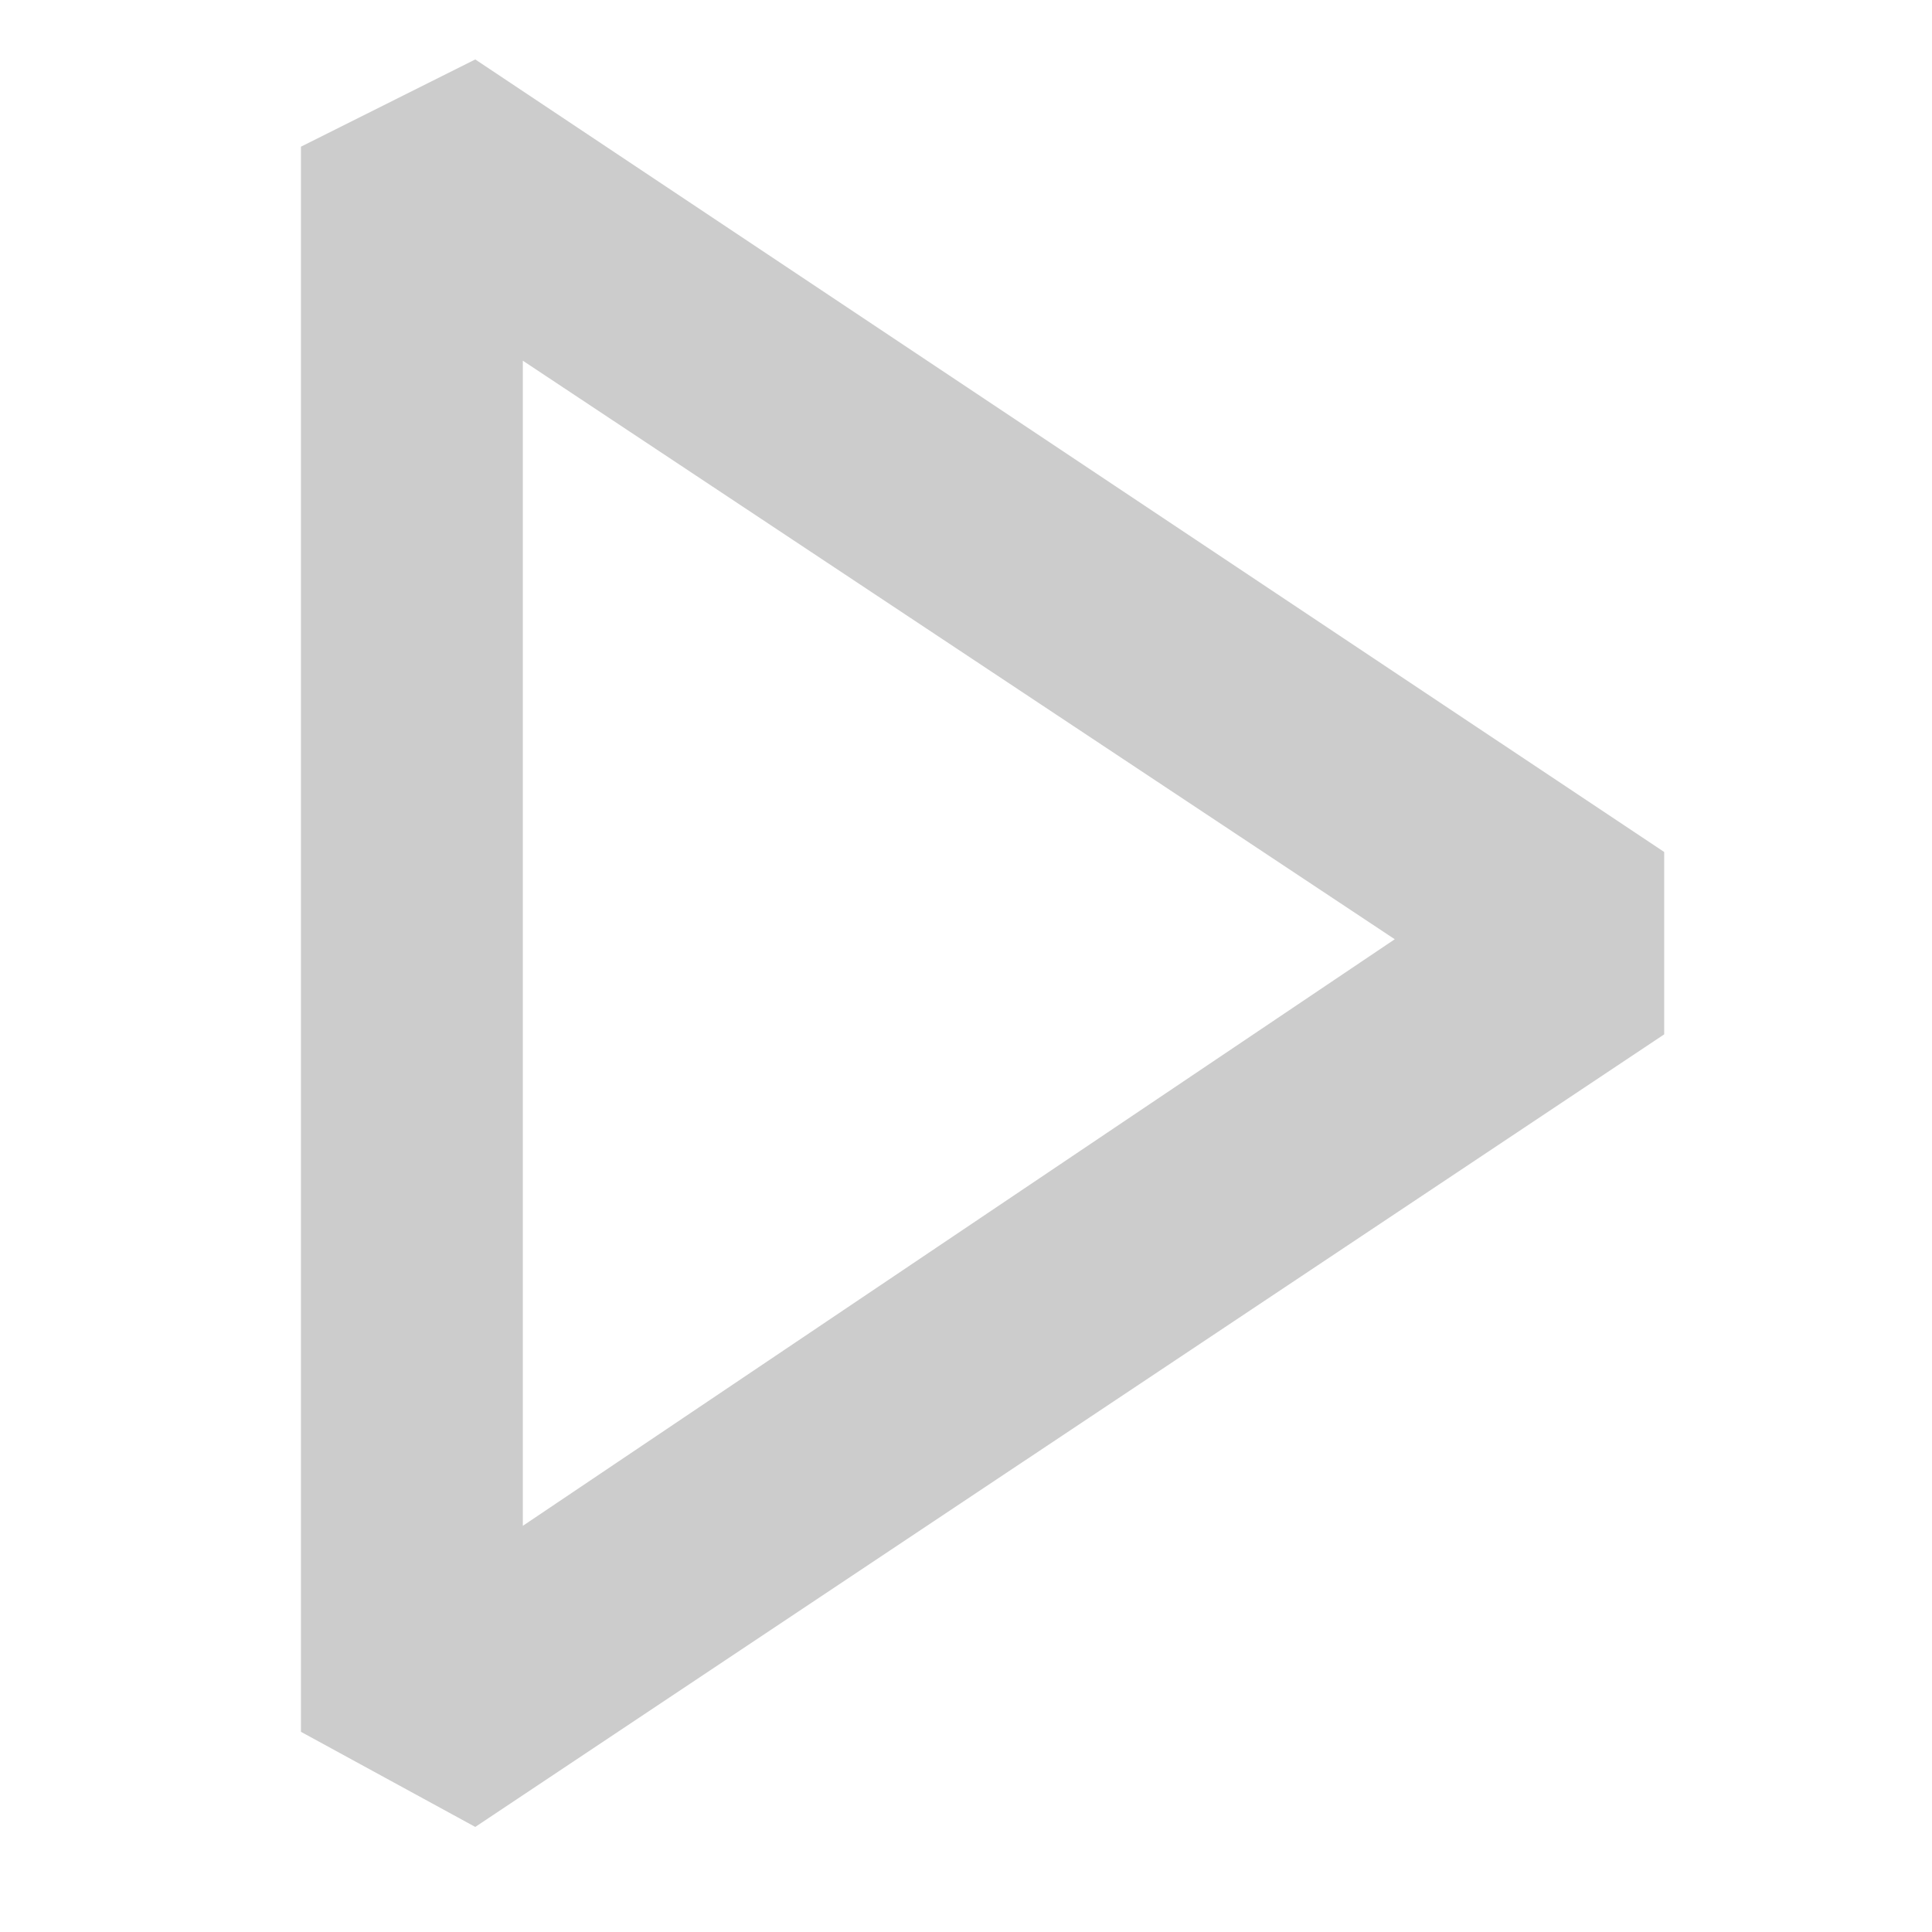
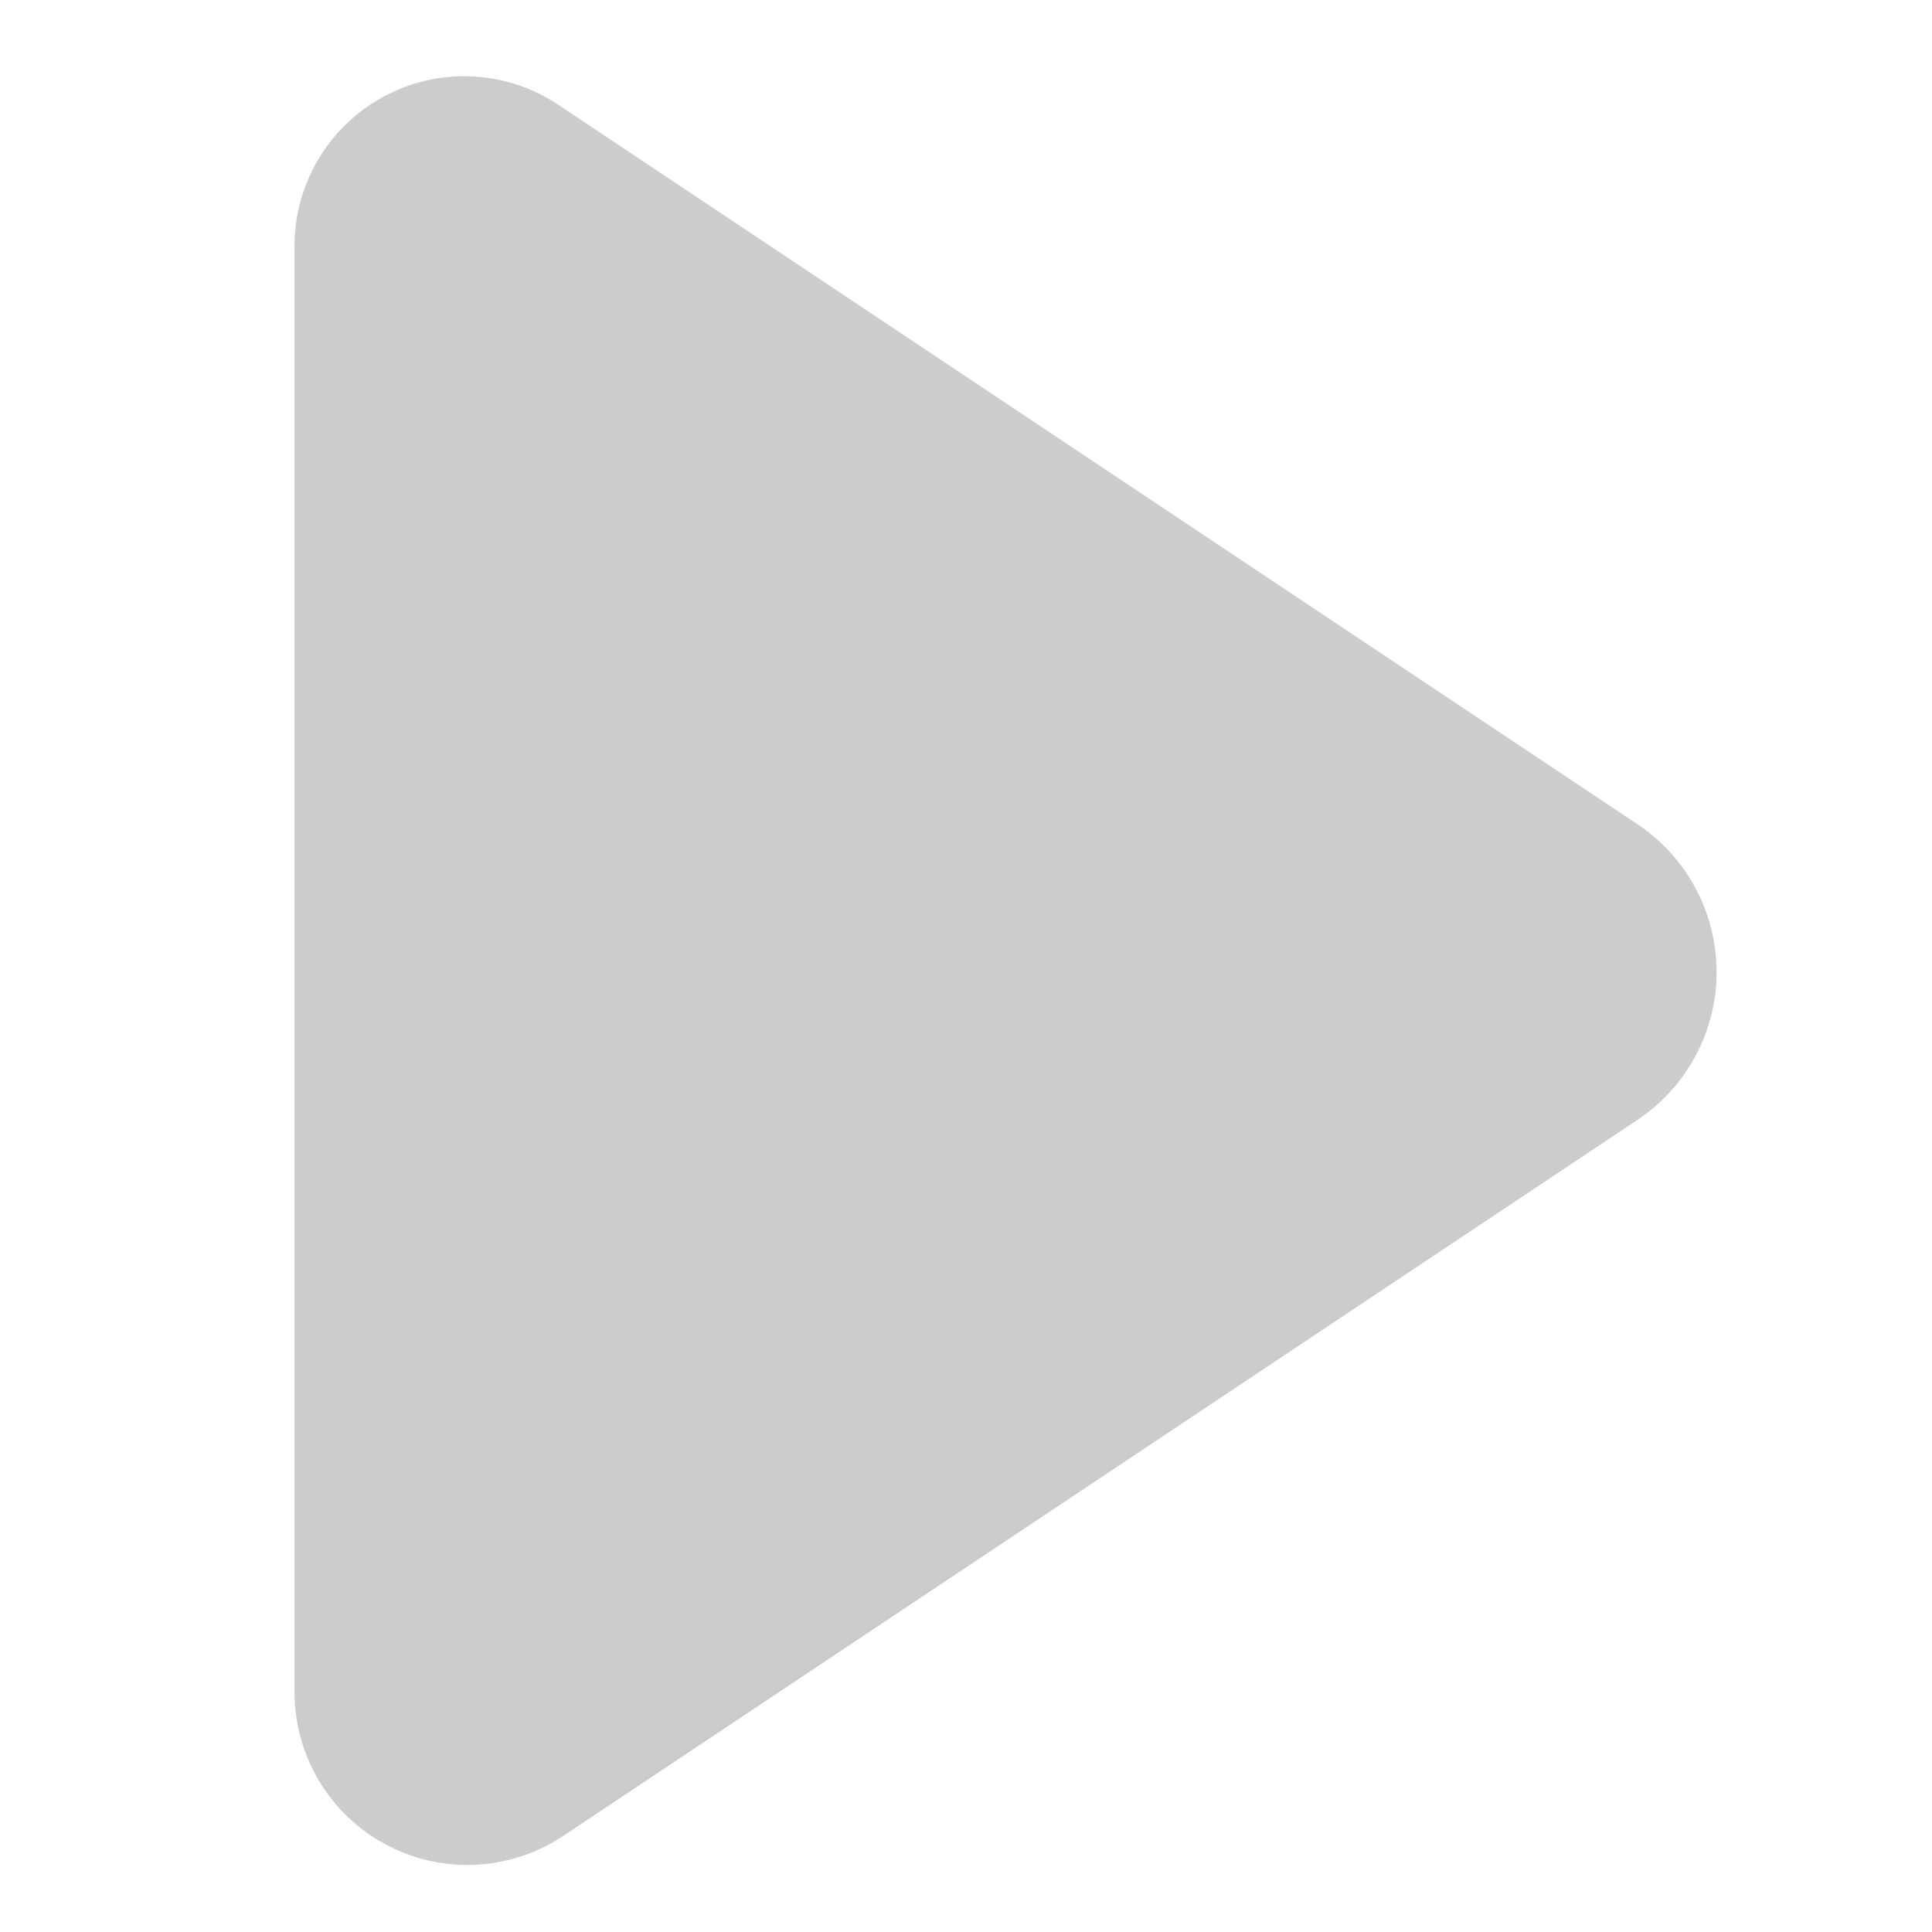
- <svg xmlns="http://www.w3.org/2000/svg" width="13" height="13" fill="none">
+ <svg xmlns="http://www.w3.org/2000/svg" width="16" height="16" fill="none">
  <g>
-     <path id="svg_1" fill="#CCCCCC" d="m2.025,0.987l1.173,-0.587l8,5.333l0,1.227l-8,5.333l-1.173,-0.64l0,-10.667zm1.493,1.44l0,7.84l5.867,-3.947l-5.867,-3.893z" />
+     <path stroke="null" id="svg_1" fill="#CCCCCC" d="m2.439,2.037c0,-0.532 0.301,-1.019 0.777,-1.257c0.451,-0.226 0.989,-0.192 1.408,0.088l8.937,5.958c0.409,0.273 0.655,0.732 0.655,1.224c0,0.492 -0.246,0.951 -0.655,1.224l-8.896,5.93c-0.443,0.295 -1.013,0.321 -1.48,0.066c-0.46,-0.251 -0.746,-0.733 -0.746,-1.257l0,-11.976z" />
  </g>
</svg>
